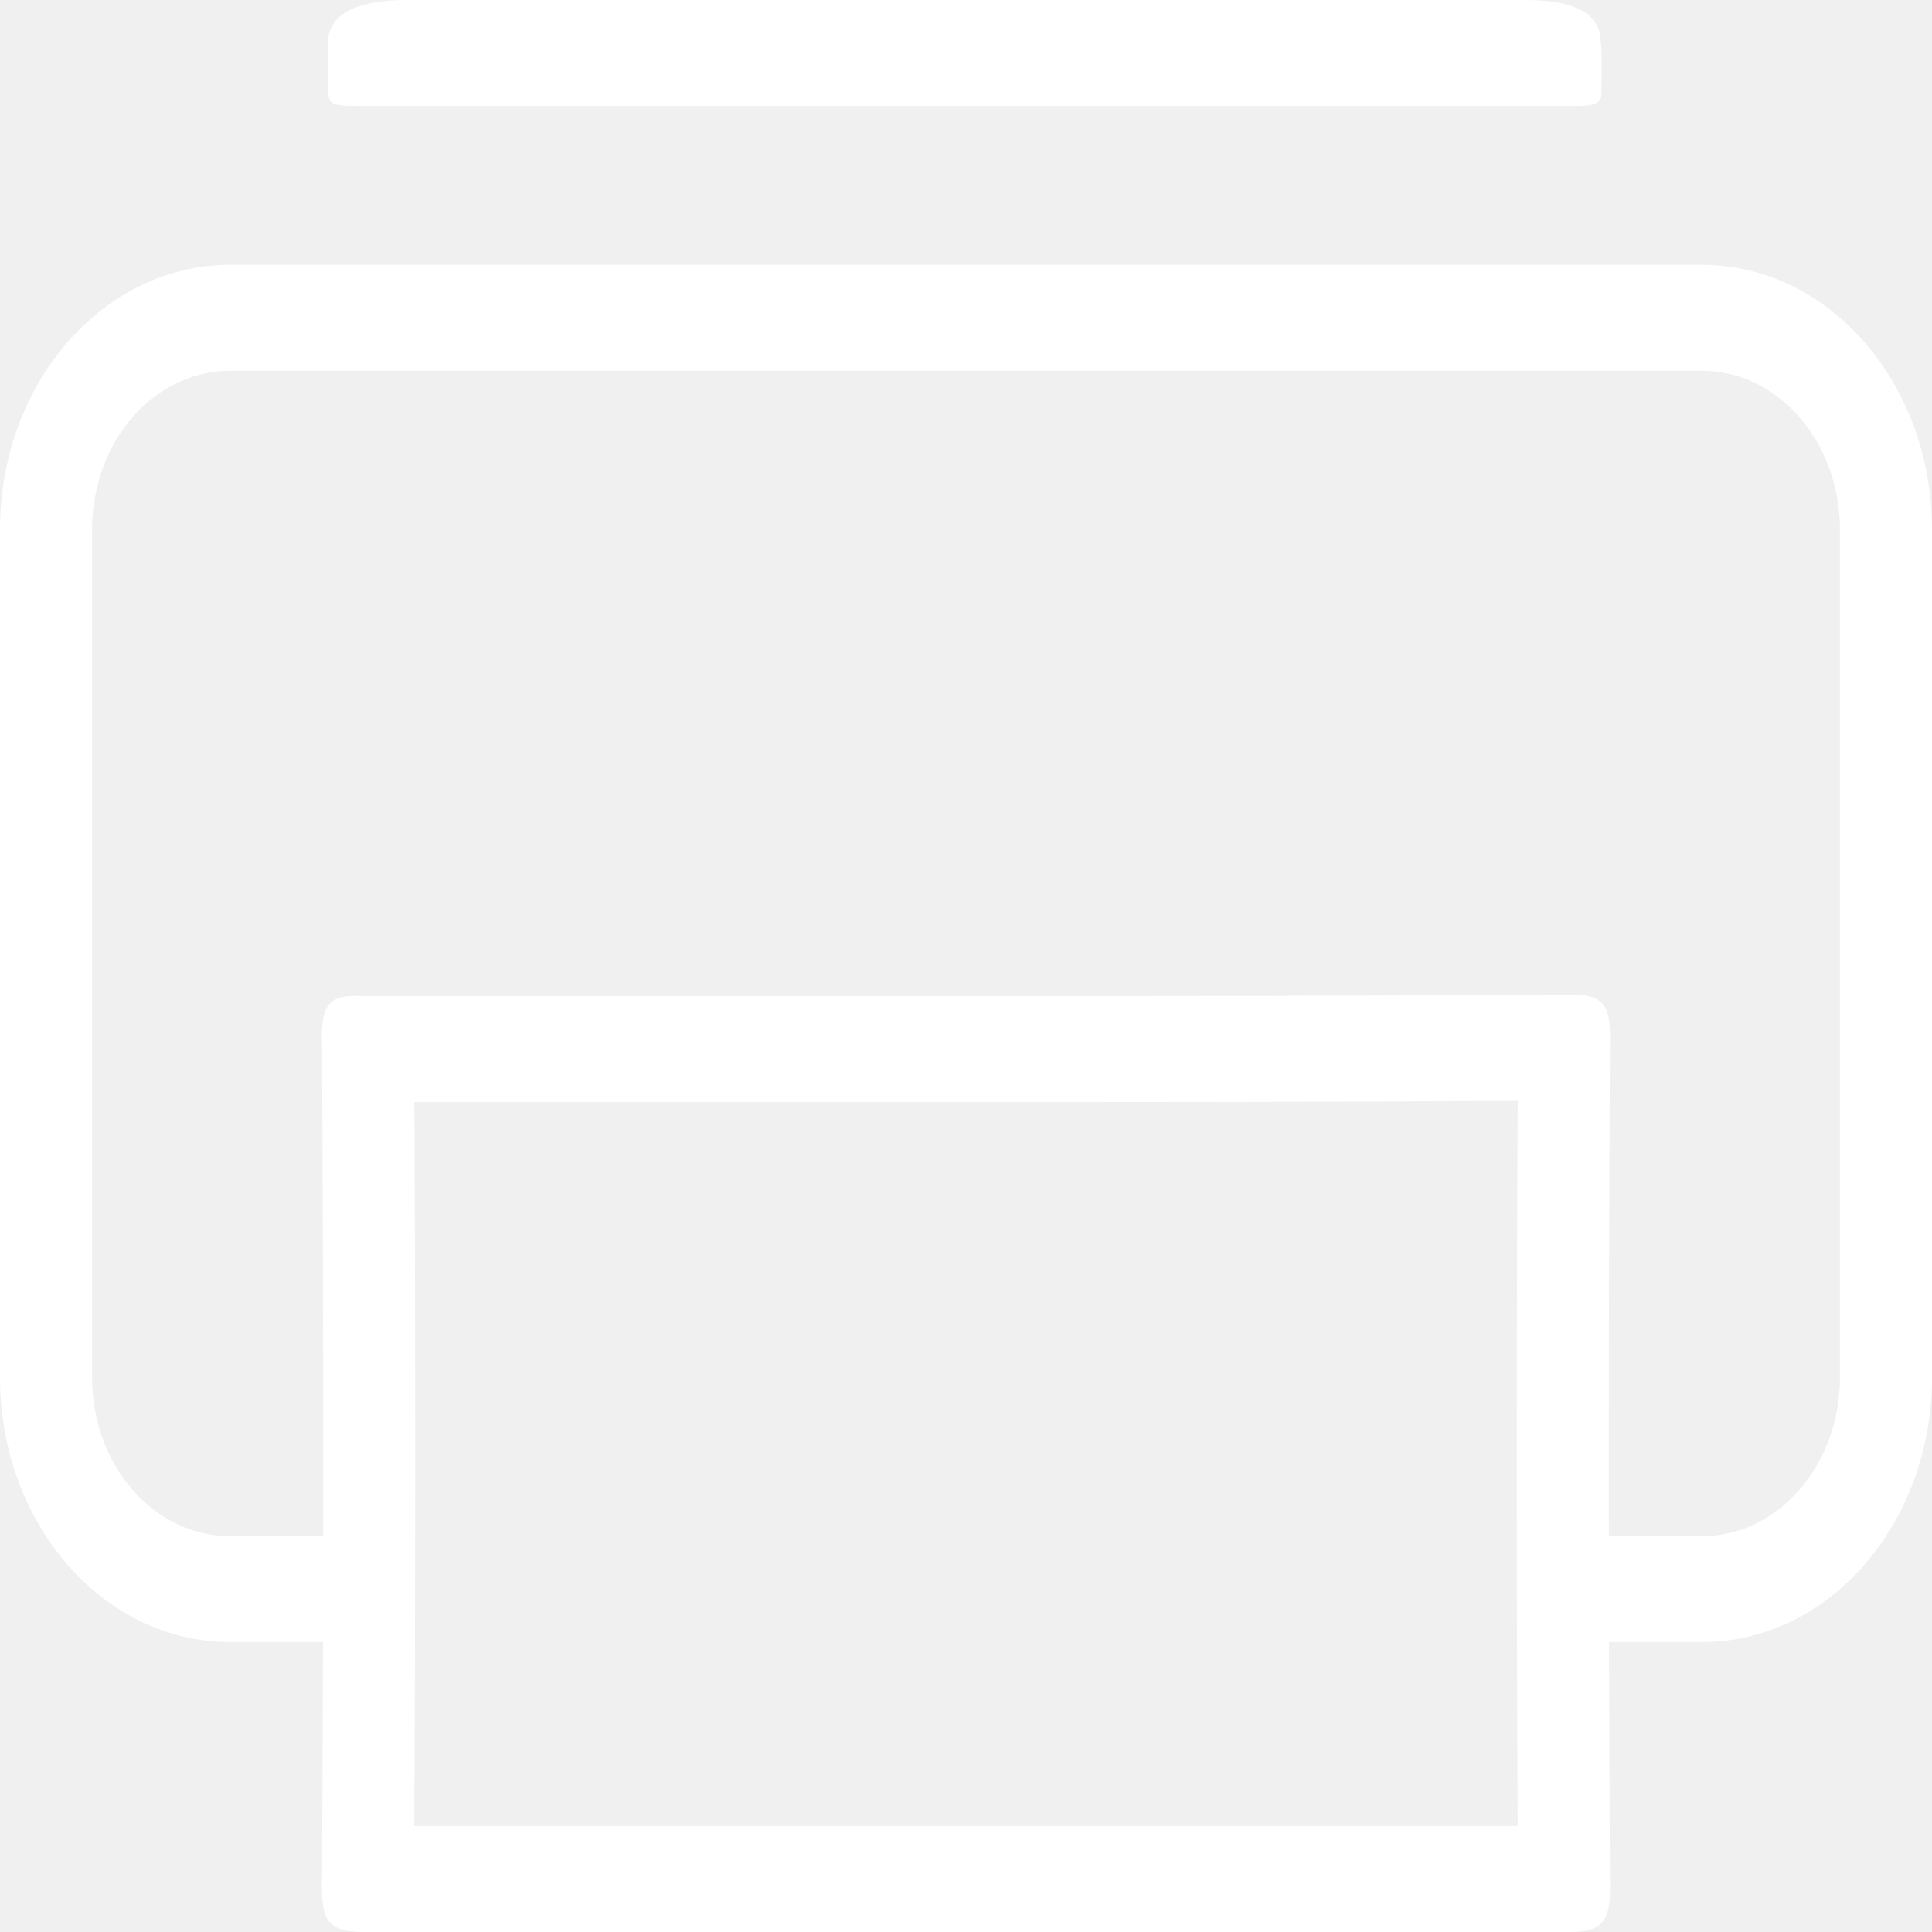
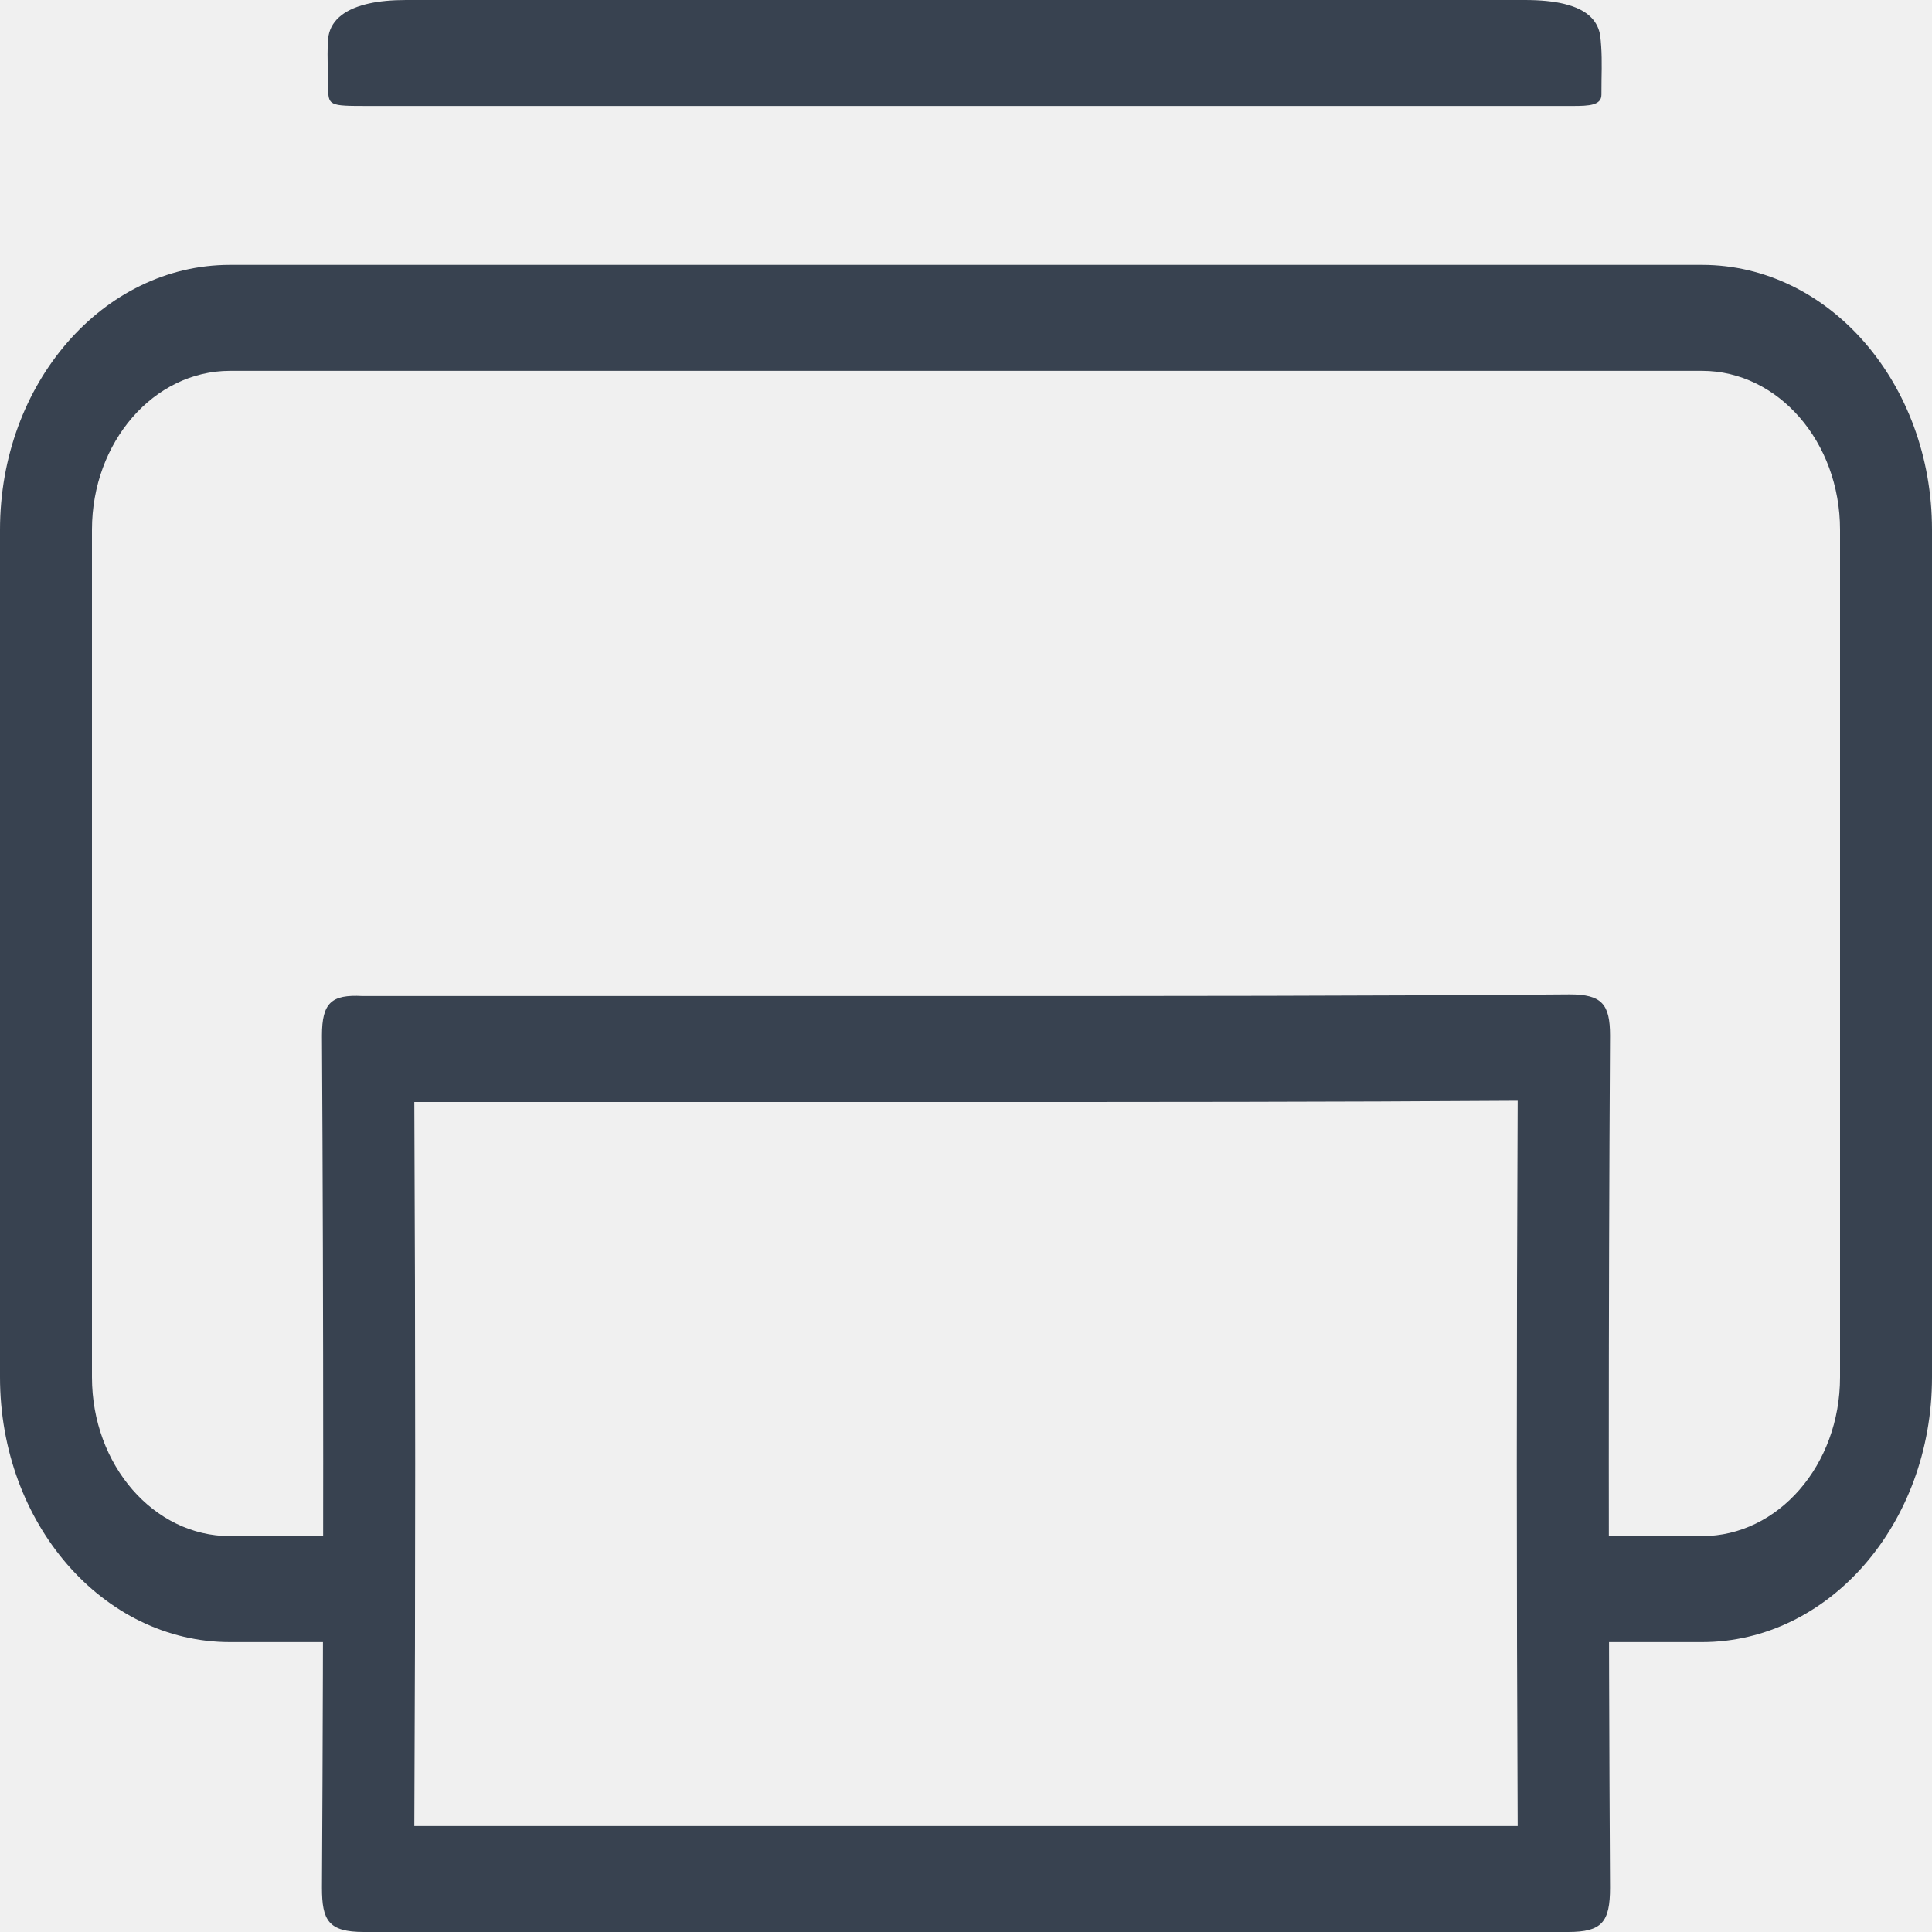
- <svg xmlns="http://www.w3.org/2000/svg" width="14" height="14" viewBox="0 0 14 14" fill="none">
-   <path fill-rule="evenodd" clip-rule="evenodd" d="M3.003 7.986C3.011 9.732 3.011 11.486 3.002 13.232H10.998C10.989 11.483 10.989 9.726 10.998 7.977C9.662 7.986 8.32 7.986 6.989 7.986H3.003ZM11.667 7.503C11.655 9.558 11.655 11.624 11.667 13.679C11.667 13.929 11.608 14 11.363 14H2.637C2.38 14 2.333 13.917 2.333 13.679C2.345 11.624 2.345 9.558 2.333 7.503C2.333 7.265 2.403 7.206 2.625 7.218H6.988C8.447 7.218 9.917 7.218 11.375 7.206C11.608 7.206 11.667 7.277 11.667 7.503ZM11 7.493C11 7.493 11 7.494 11 7.496L11 7.493ZM3 13.701C3 13.701 3 13.7 3 13.699L3 13.701ZM11 13.696C11 13.697 11 13.698 11 13.697L11 13.696ZM3 7.499C3 7.496 3 7.495 3 7.495L3 7.499ZM11.334 0.028C11.357 0.034 11.378 0.04 11.398 0.047C11.515 0.089 11.58 0.159 11.595 0.257C11.609 0.362 11.607 0.47 11.606 0.578C11.605 0.614 11.604 0.65 11.604 0.686C11.604 0.763 11.515 0.768 11.398 0.768H2.674C2.378 0.768 2.378 0.768 2.378 0.619C2.378 0.581 2.377 0.543 2.376 0.506C2.374 0.431 2.372 0.355 2.378 0.28C2.39 0.158 2.484 0.073 2.65 0.031C2.658 0.029 2.666 0.027 2.674 0.025C2.75 0.009 2.84 0 2.943 0H11.049C11.161 0 11.257 0.009 11.334 0.028Z" fill="white" />
-   <path fill-rule="evenodd" clip-rule="evenodd" d="M0 3.838C0 2.778 0.746 1.919 1.667 1.919H12.333C13.254 1.919 14 2.778 14 3.838V9.98C14 11.04 13.254 11.899 12.333 11.899H11.333V11.132H12.333C12.886 11.132 13.333 10.616 13.333 9.98V3.838C13.333 3.202 12.886 2.687 12.333 2.687H1.667C1.114 2.687 0.667 3.202 0.667 3.838V9.98C0.667 10.616 1.114 11.132 1.667 11.132H2.667V11.899H1.667C0.746 11.899 0 11.04 0 9.98V3.838Z" fill="white" />
+ <svg xmlns="http://www.w3.org/2000/svg" width="20" height="20" viewBox="0 0 20 20" fill="none">
+   <path fill-rule="evenodd" clip-rule="evenodd" d="M4.289 11.408C4.301 13.903 4.301 16.408 4.289 18.903H15.711C15.699 16.404 15.699 13.894 15.711 11.395C13.803 11.408 11.885 11.408 9.984 11.408H4.289ZM16.667 10.719C16.65 13.654 16.65 16.606 16.667 19.542C16.667 19.898 16.583 20 16.233 20H3.767C3.4 20 3.333 19.881 3.333 19.542C3.35 16.606 3.35 13.654 3.333 10.719C3.333 10.379 3.433 10.294 3.75 10.311H9.983C12.067 10.311 14.167 10.311 16.25 10.294C16.583 10.294 16.667 10.396 16.667 10.719ZM15.714 10.704C15.714 10.704 15.714 10.706 15.714 10.709L15.714 10.704ZM4.286 19.573C4.286 19.573 4.286 19.572 4.286 19.57L4.286 19.573ZM15.714 19.565C15.714 19.567 15.714 19.568 15.714 19.568L15.714 19.565ZM4.286 10.712C4.286 10.709 4.286 10.707 4.286 10.707L4.286 10.712ZM16.192 0.04C16.224 0.048 16.255 0.057 16.283 0.067C16.45 0.127 16.543 0.228 16.565 0.368C16.584 0.518 16.582 0.671 16.579 0.826C16.578 0.877 16.578 0.929 16.578 0.981C16.578 1.09 16.45 1.097 16.283 1.097H3.82C3.397 1.097 3.397 1.097 3.397 0.884C3.397 0.83 3.395 0.776 3.394 0.723C3.391 0.615 3.388 0.508 3.397 0.4C3.414 0.226 3.548 0.105 3.786 0.044C3.797 0.042 3.808 0.039 3.82 0.036C3.928 0.012 4.056 0 4.204 0H15.784C15.945 0 16.081 0.013 16.192 0.04Z" fill="#384250" />
+   <path fill-rule="evenodd" clip-rule="evenodd" d="M0 5.484C0 3.969 1.066 2.742 2.381 2.742H17.619C18.934 2.742 20 3.969 20 5.484V14.257C20 15.772 18.934 16.999 17.619 16.999H16.191V15.902H17.619C18.408 15.902 19.048 15.166 19.048 14.257V5.484C19.048 4.575 18.408 3.839 17.619 3.839H2.381C1.592 3.839 0.952 4.575 0.952 5.484V14.257C0.952 15.166 1.592 15.902 2.381 15.902H3.81V16.999H2.381C1.066 16.999 0 15.772 0 14.257V5.484Z" fill="#384250" />
</svg>
